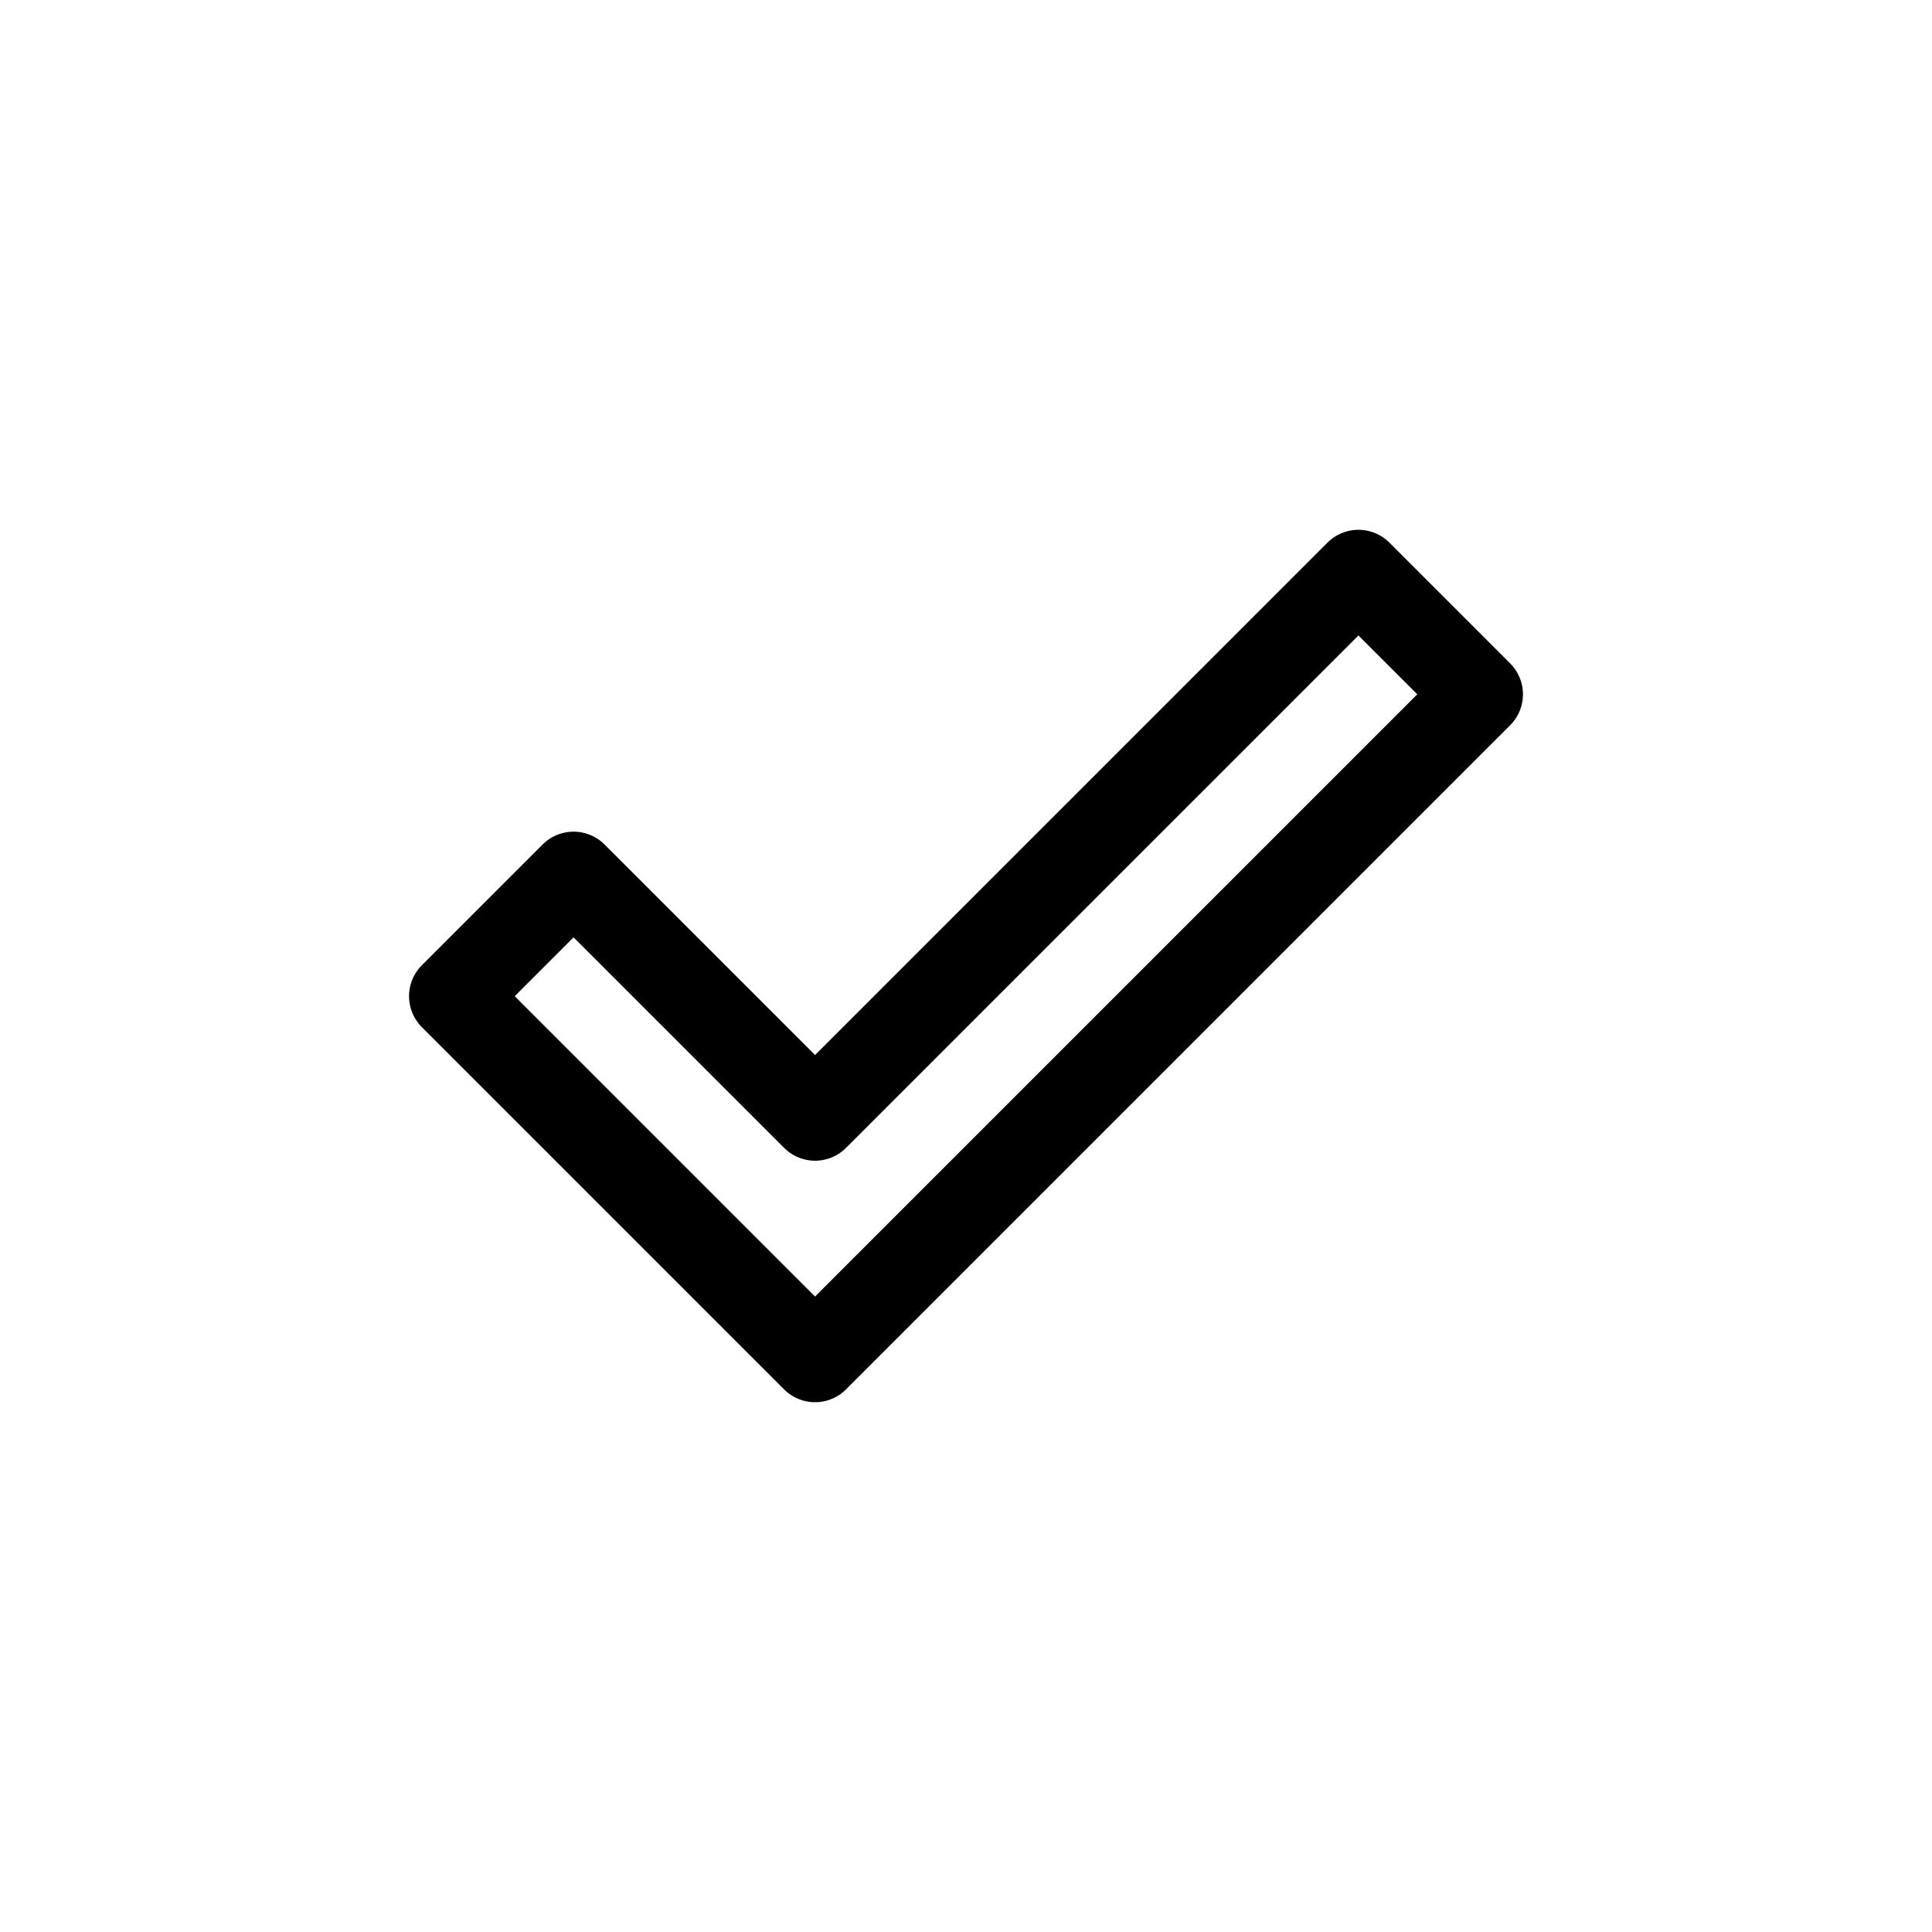
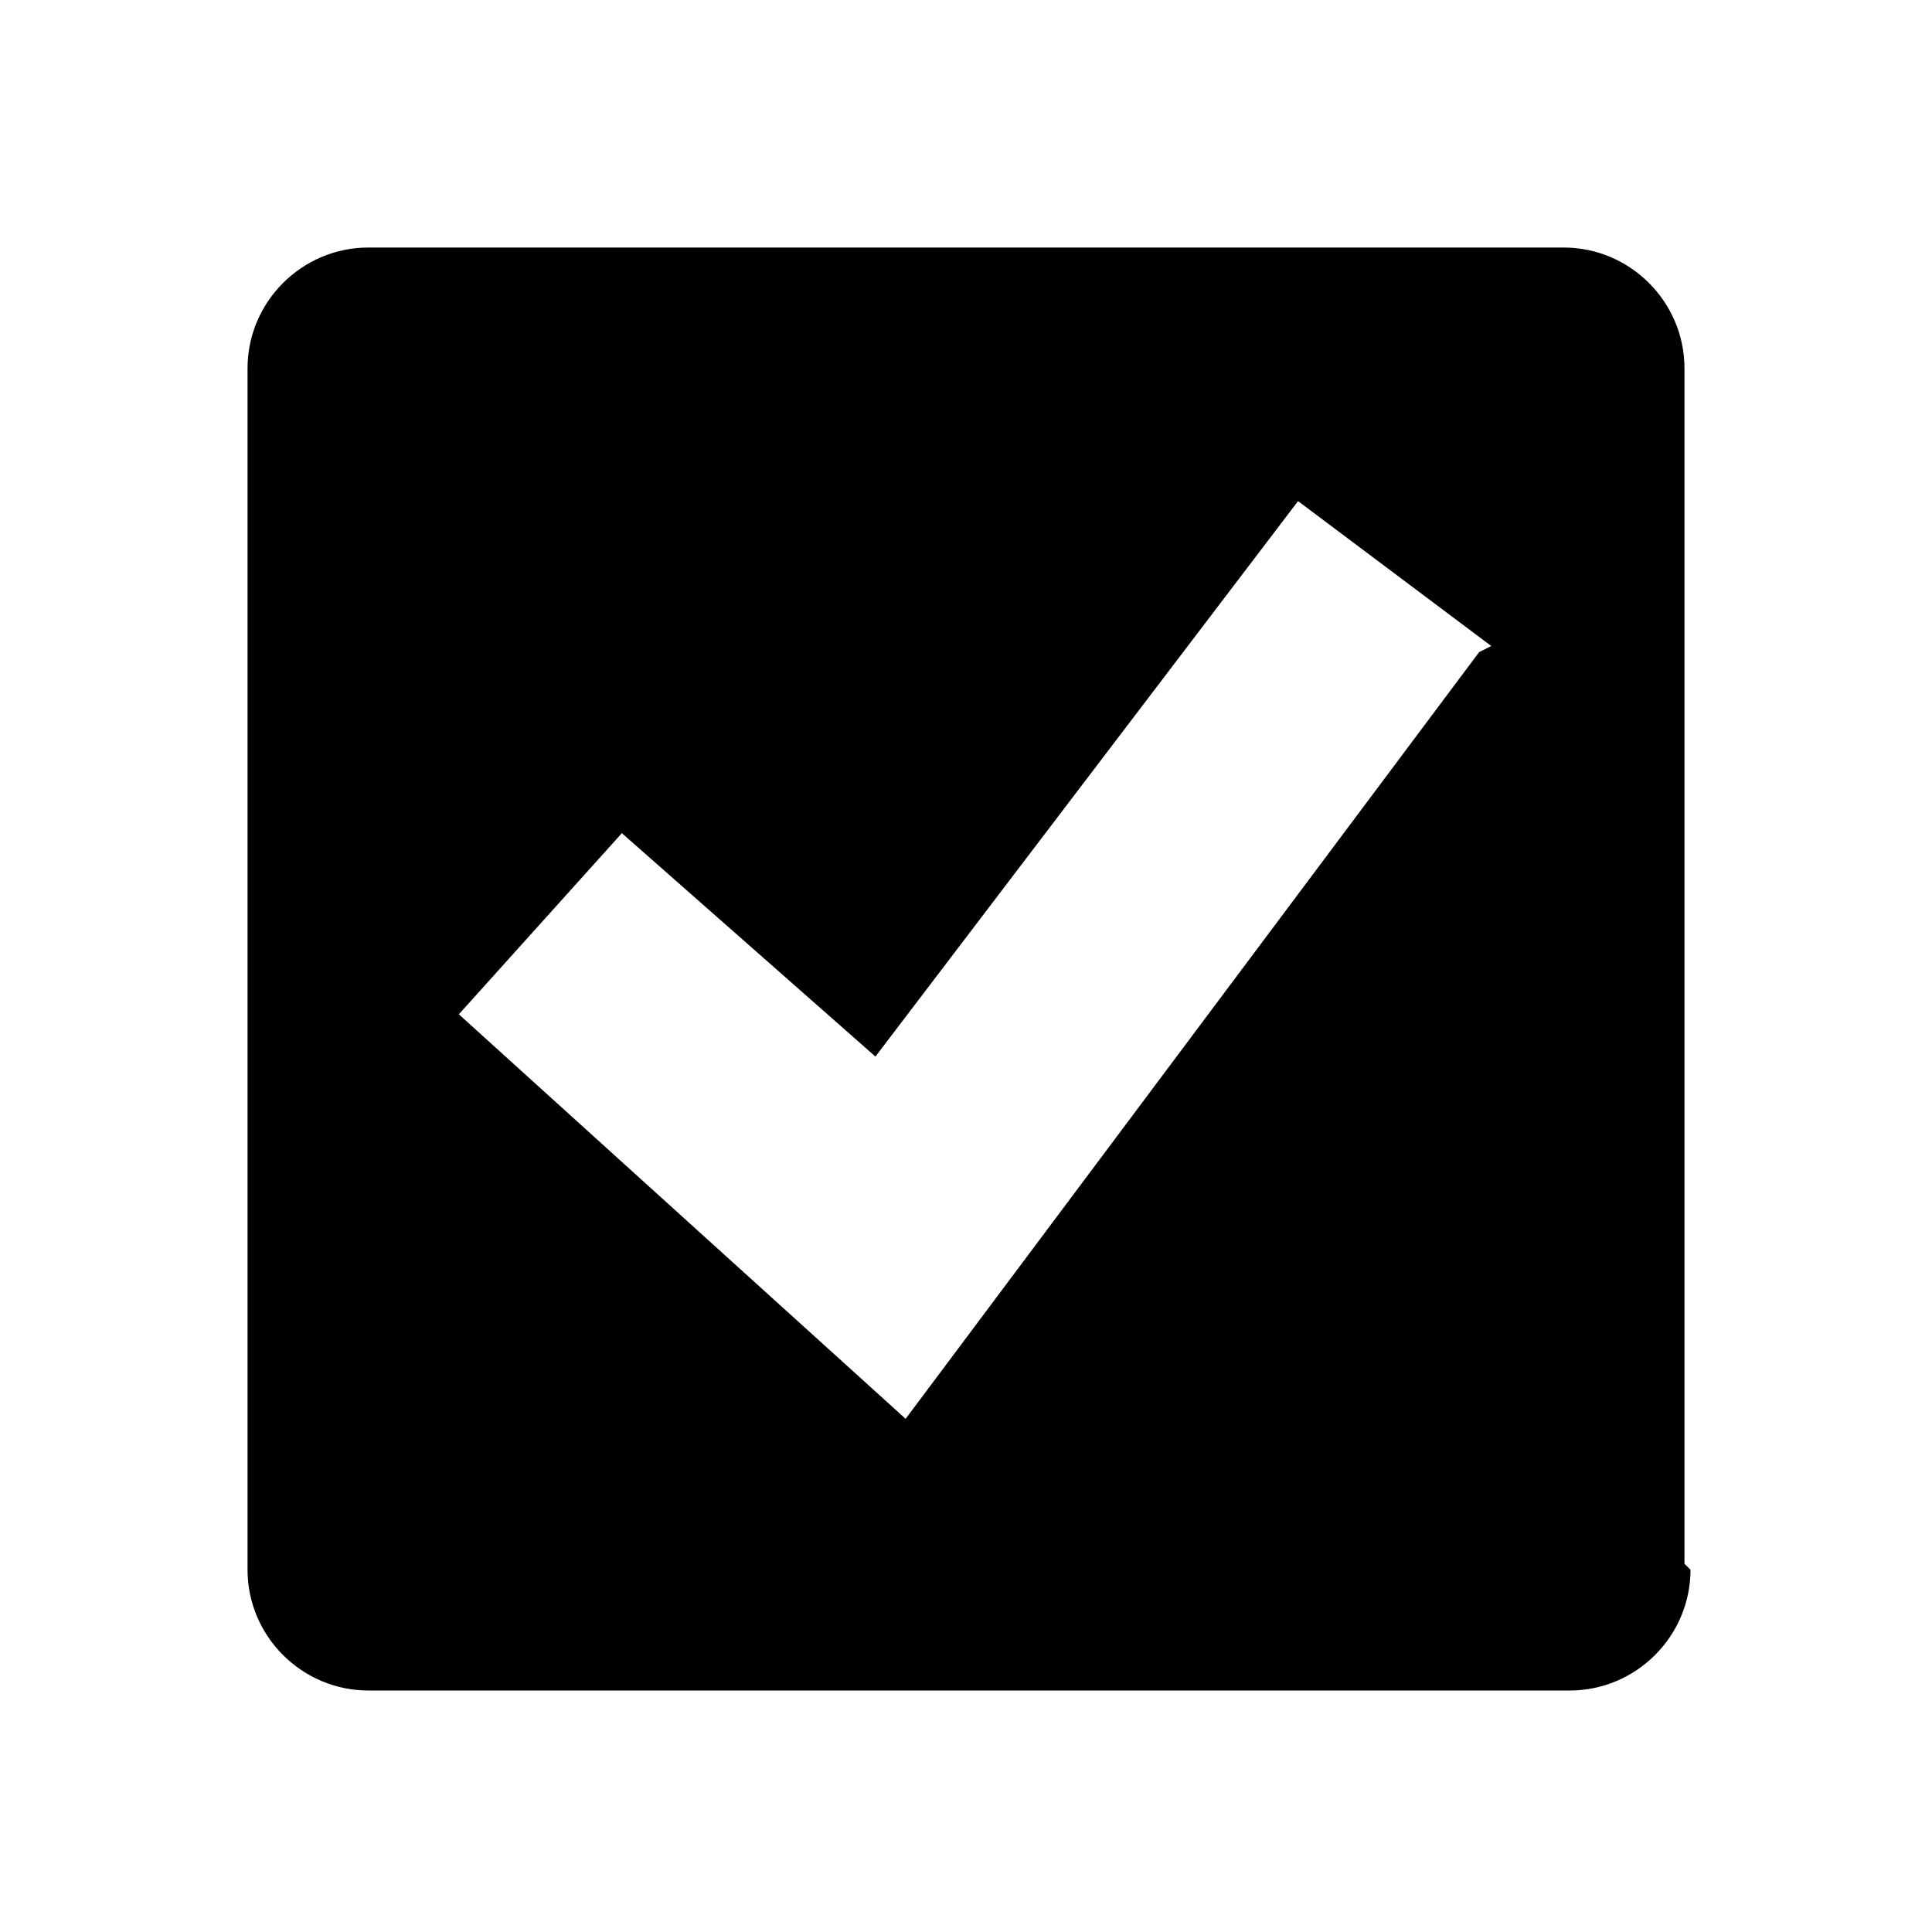
- <svg xmlns="http://www.w3.org/2000/svg" id="cat-pg" width="32" height="32" viewBox="0 0 32 32">
+ <svg xmlns="http://www.w3.org/2000/svg" id="cat-pg" version="1.1" viewBox="0 0 32 32">
  <defs>
-     <style>.cls-1{fill:none;stroke:#000;stroke-linejoin:round;stroke-width:1.45px;}</style>
+     <style>
+       .st0 {
+         fill: none;
+       }
+ 
+       .st1 {
+         clip-path: url(#clippath);
+       }
+     </style>
+     <clipPath id="clippath">
+       <rect class="st0" x="0" y="0" width="31.8" height="31.8" />
+     </clipPath>
  </defs>
-   <polygon class="cls-1" points="7.5 16.5 9.5 14.5 13.5 18.5 22.5 9.5 24.5 11.5 13.5 22.5 7.5 16.5" />
+   <g class="st1">
+     <path d="M24.5,10.8l-9.5,12.7h0l-7.4-6.7,2.7-3,4.2,3.7,7-9.2,3.2,2.4h0ZM27.9,25.9V6.1c0-1.1-.9-2-2-2H6.1c-1.1,0-2,.9-2,2v19.9c0,1.1.9,2,2,2h19.9c1.1,0,2-.9,2-2" />
+   </g>
</svg>
